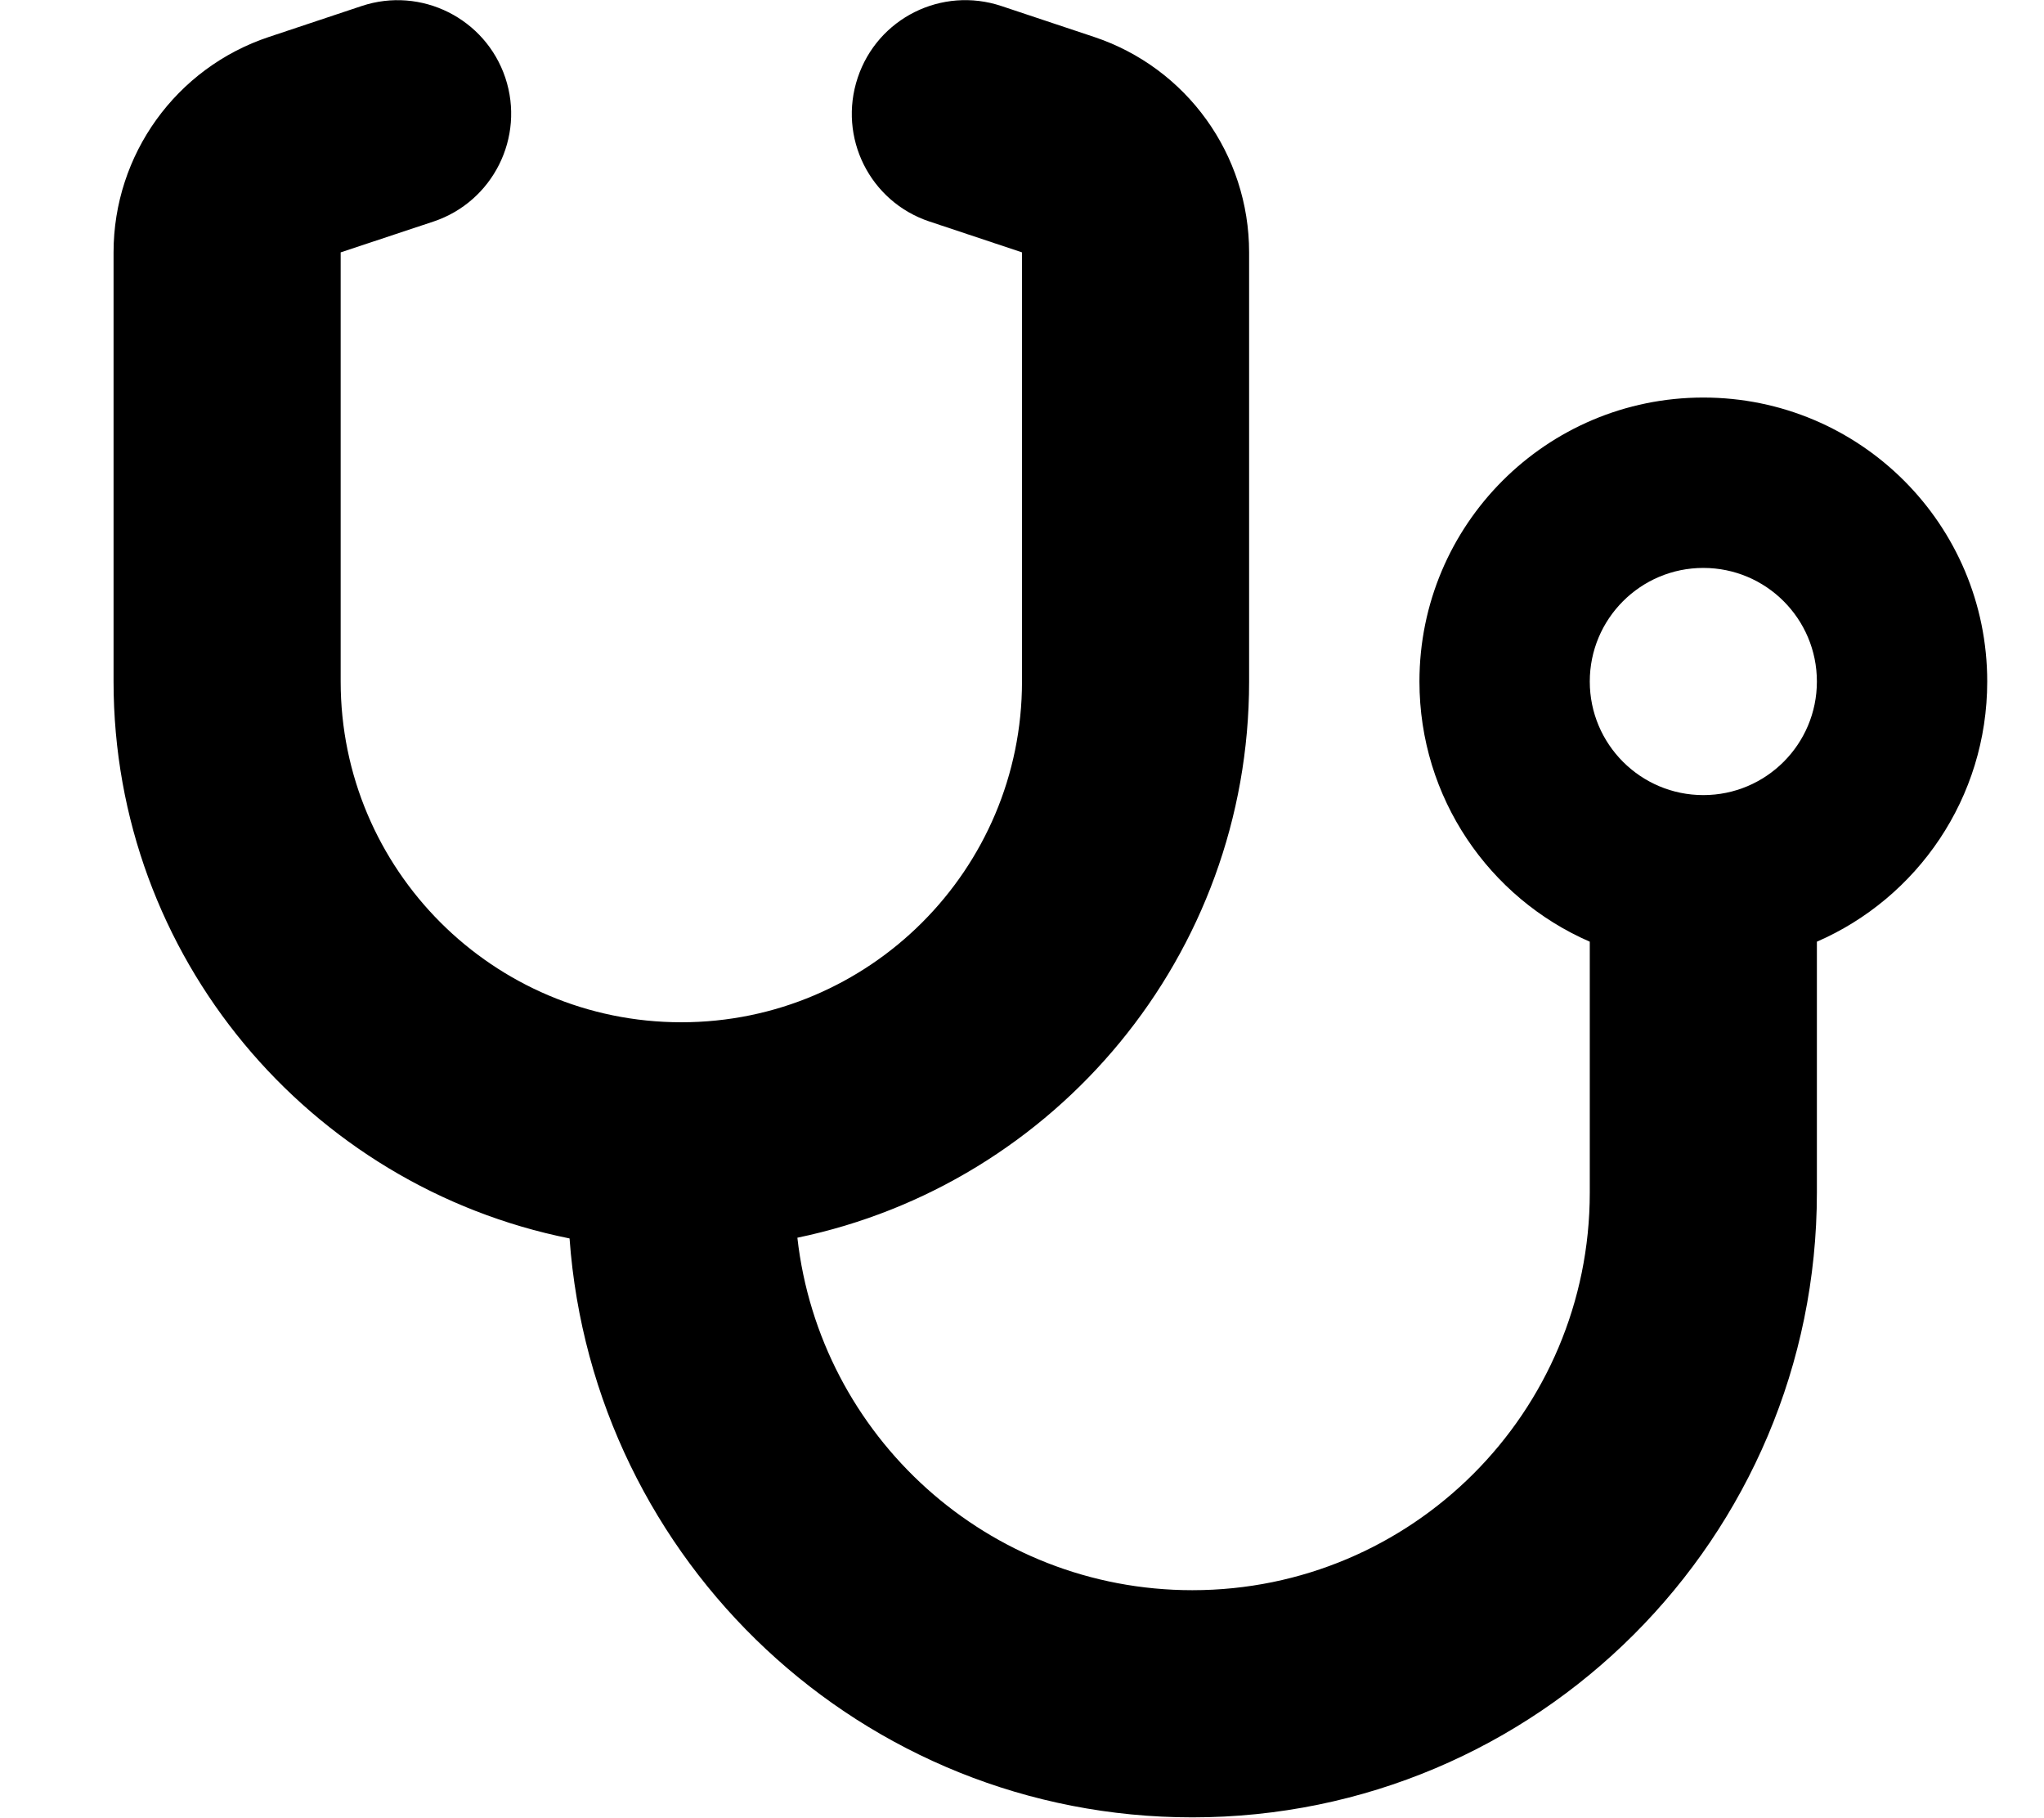
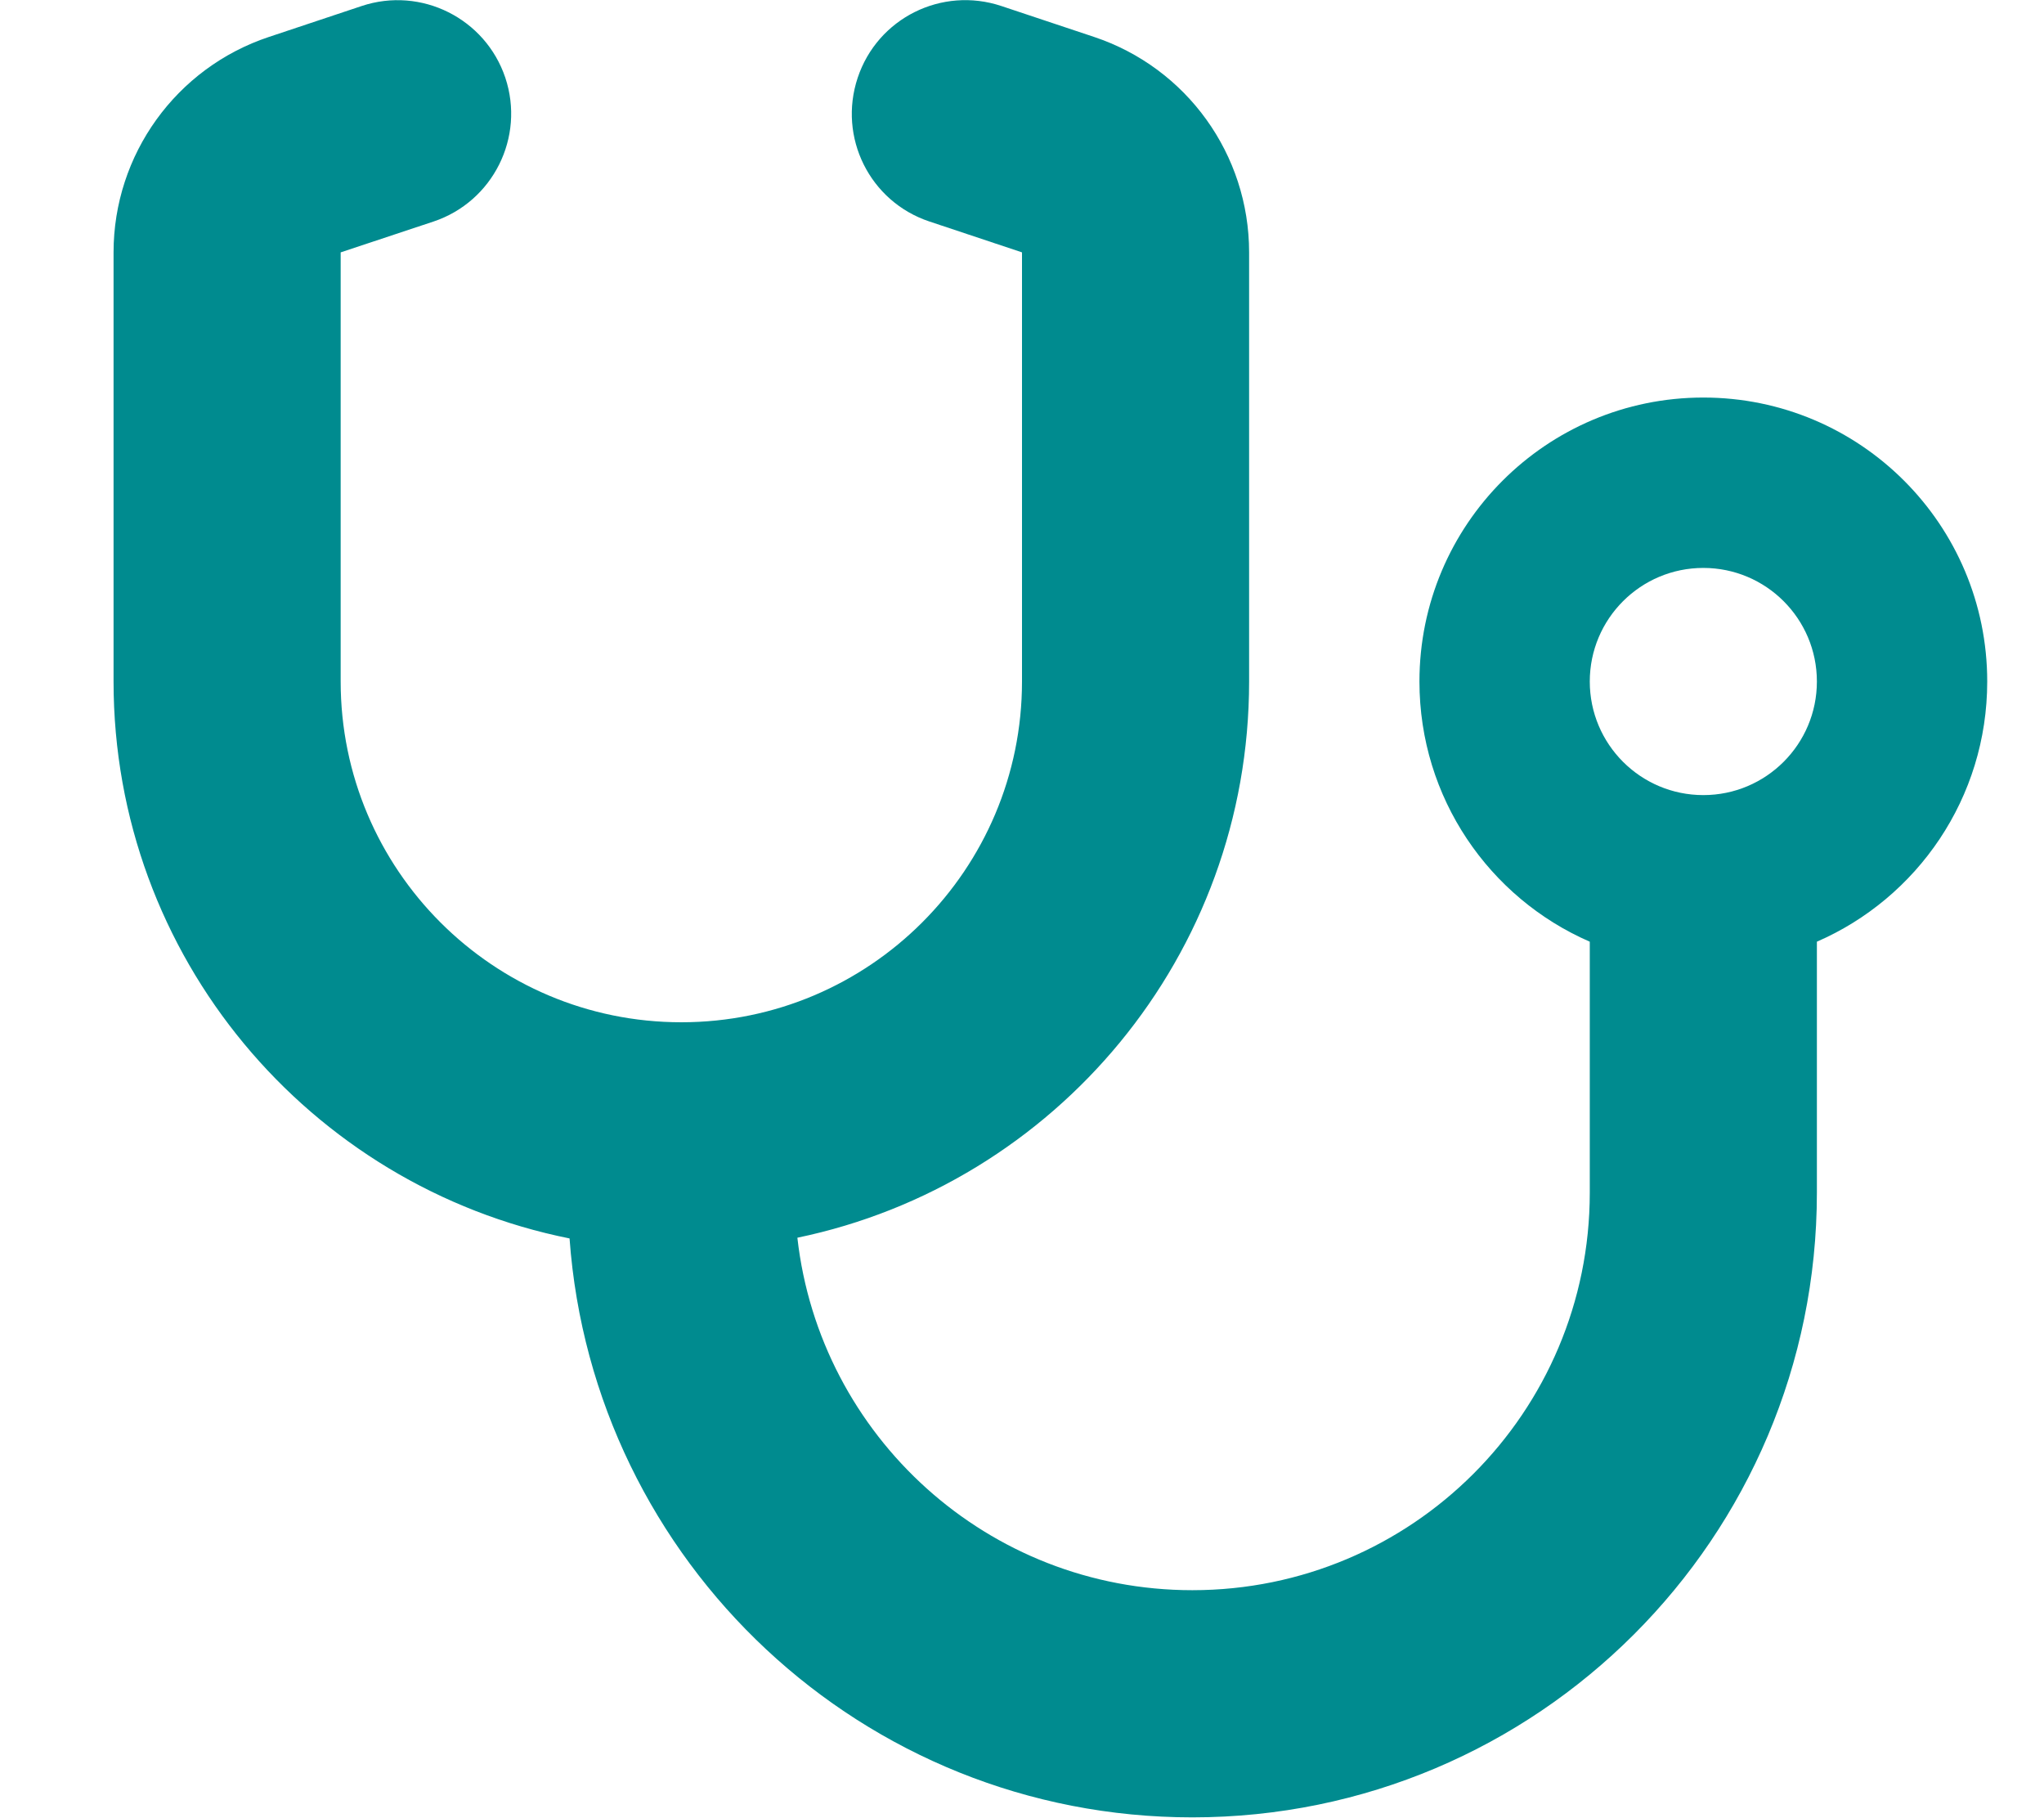
- <svg xmlns="http://www.w3.org/2000/svg" viewBox="0 0 576 512">
+ <svg xmlns="http://www.w3.org/2000/svg" fill="#008B8F" viewBox="0 0 576 512">
  <path d="M142.4 21.9c5.6 16.8-3.5 34.9-20.2 40.5L96 71.1 96 192c0 53 43 96 96 96s96-43 96-96l0-120.9-26.1-8.7c-16.8-5.6-25.8-23.7-20.2-40.5s23.7-25.8 40.5-20.2l26.1 8.7C334.4 19.1 352 43.5 352 71.1L352 192c0 77.2-54.6 141.6-127.3 156.7C231 404.6 278.4 448 336 448c61.9 0 112-50.1 112-112l0-70.7c-28.3-12.3-48-40.5-48-73.3c0-44.2 35.8-80 80-80s80 35.8 80 80c0 32.8-19.7 61-48 73.3l0 70.7c0 97.2-78.8 176-176 176c-92.9 0-168.9-71.9-175.5-163.1C87.2 334.2 32 269.6 32 192L32 71.1c0-27.5 17.6-52 43.8-60.7l26.1-8.7c16.8-5.6 34.9 3.5 40.5 20.2zM480 224a32 32 0 1 0 0-64 32 32 0 1 0 0 64z" />
</svg>
